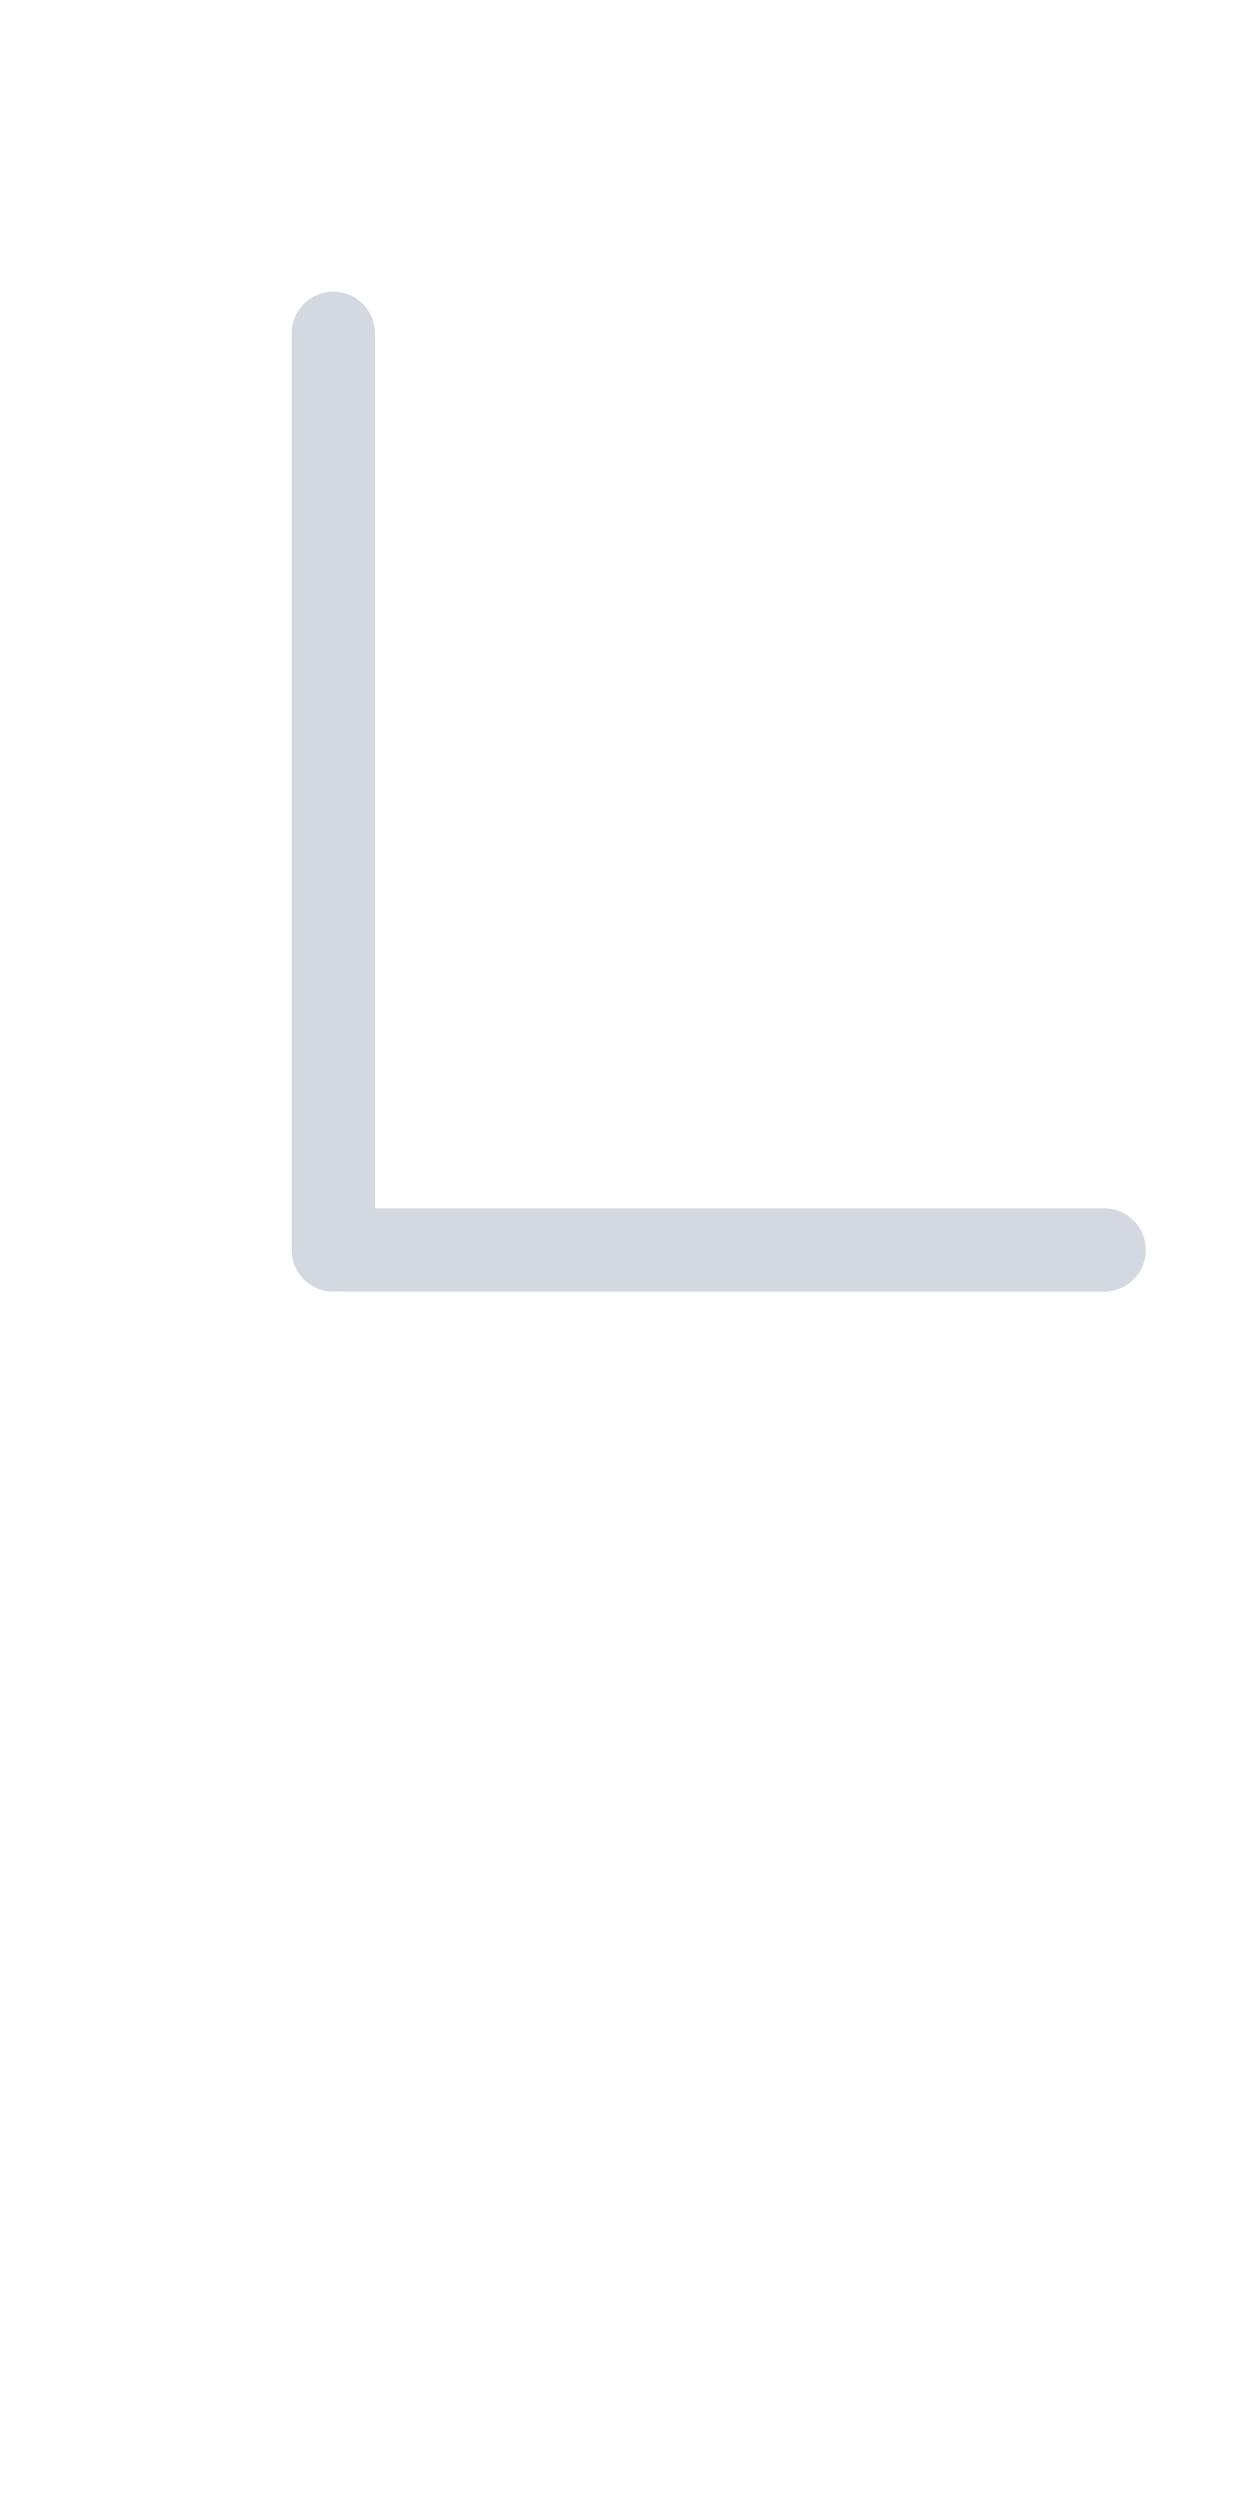
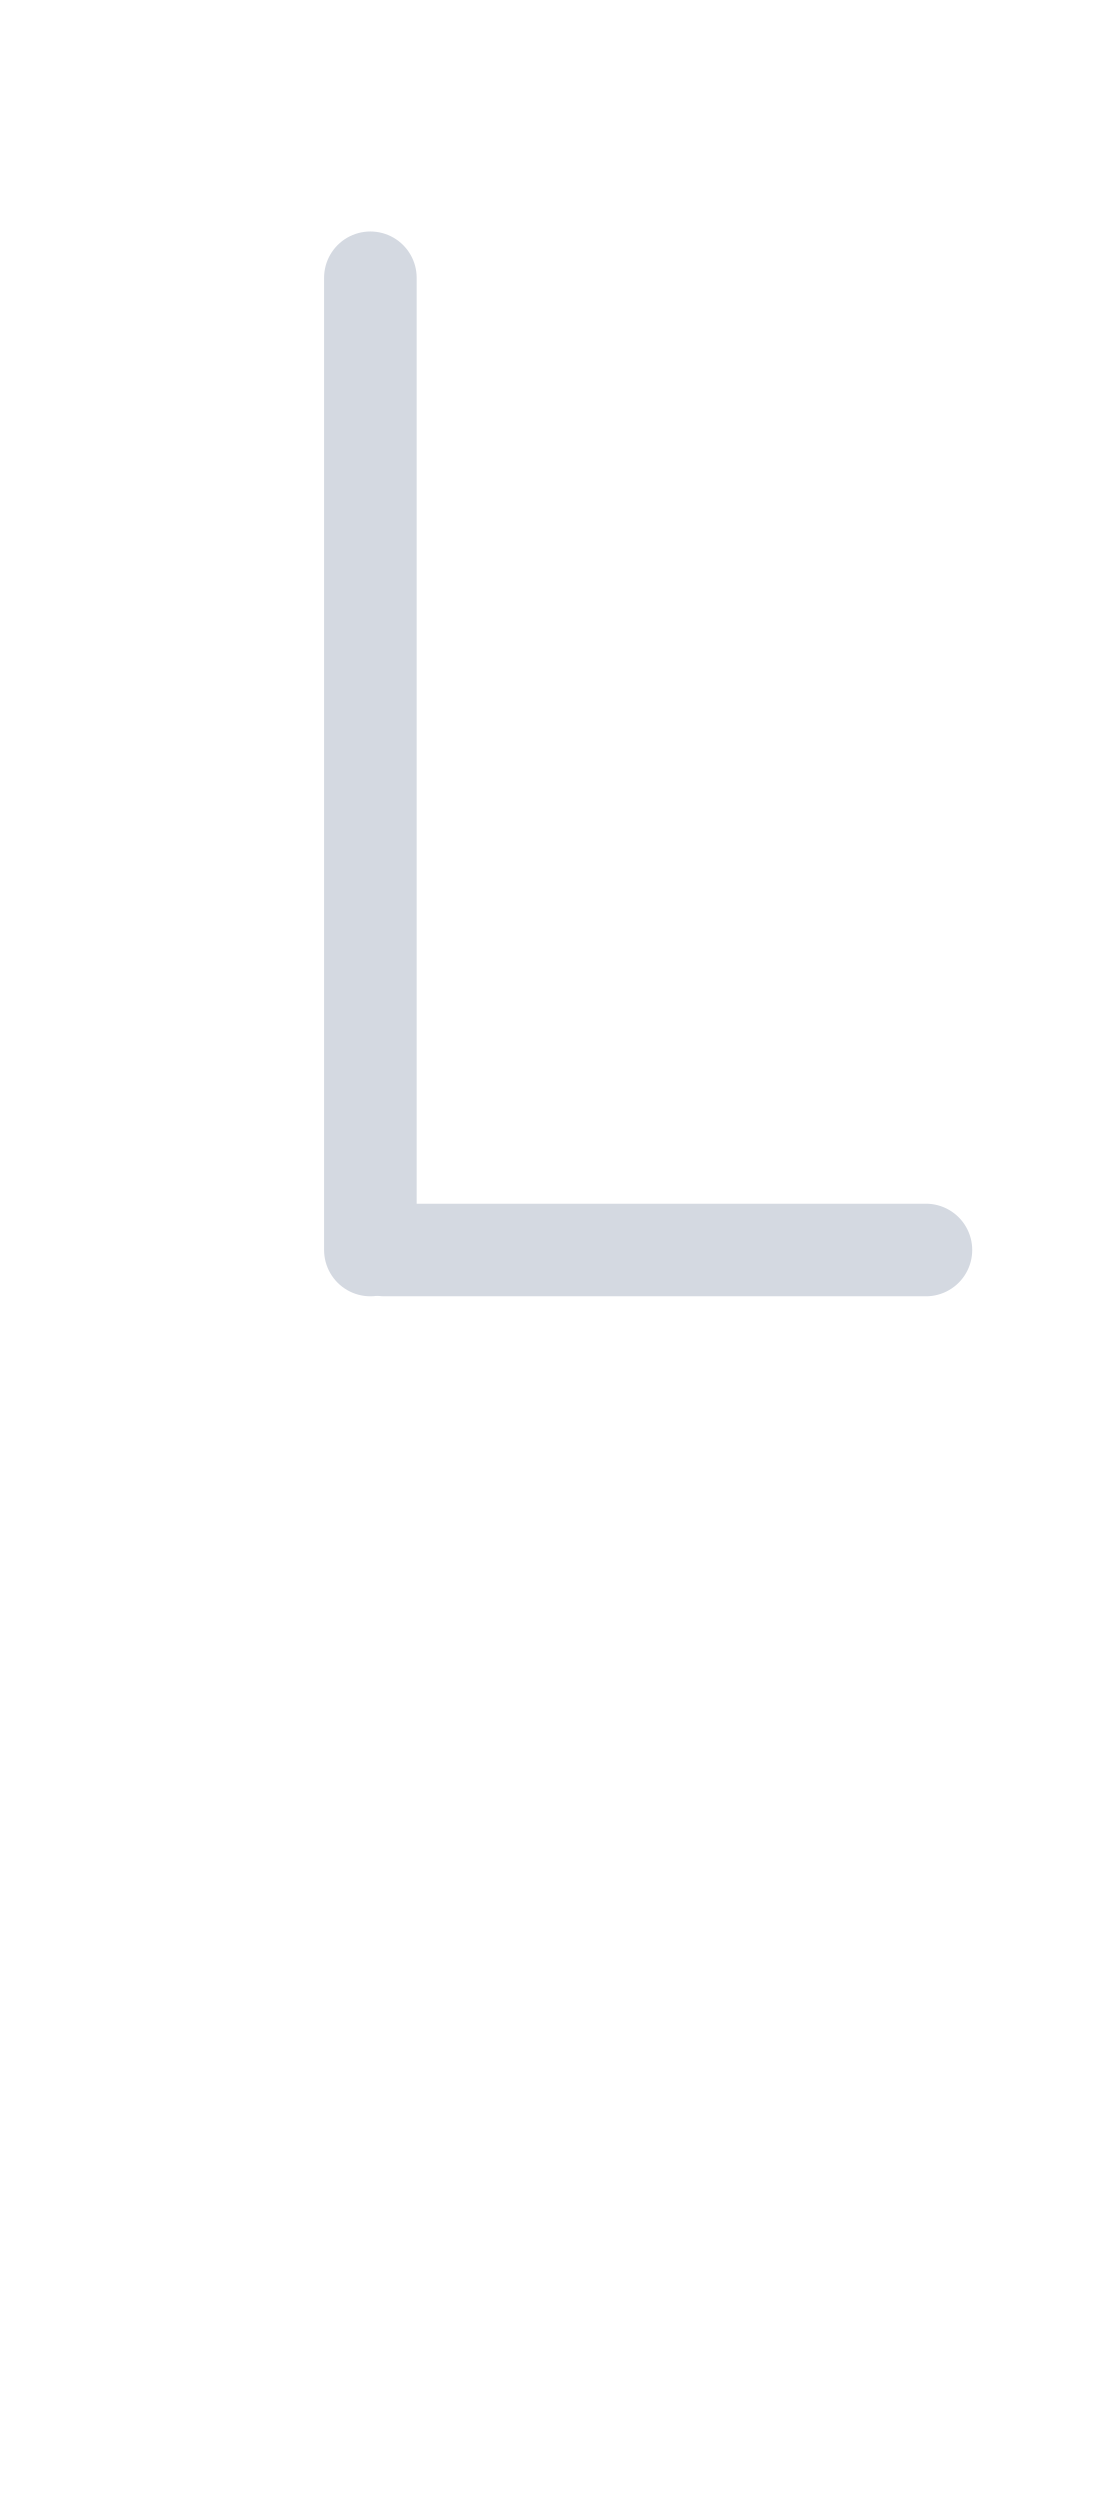
- <svg xmlns="http://www.w3.org/2000/svg" width="30px" height="60px" viewBox="0 0 30 60" version="1.1">
+ <svg xmlns="http://www.w3.org/2000/svg" width="24px" height="54px" viewBox="0 0 24 54" version="1.1">
  <g id="autocomplete" stroke="none" stroke-width="1" fill="none" fill-rule="evenodd" stroke-linecap="round" stroke-linejoin="round">
    <g id="icon/tree/last-child" stroke="#D4D9E1" stroke-width="2">
-       <path d="M8,8 L8,30" id="Line" />
-       <path d="M26.5,30 L8.305,30" id="Line" />
+       <path d="M8,6 L8,27" id="Line" />
+       <path d="M20,27 L8.305,27" id="Line" />
    </g>
  </g>
</svg>
